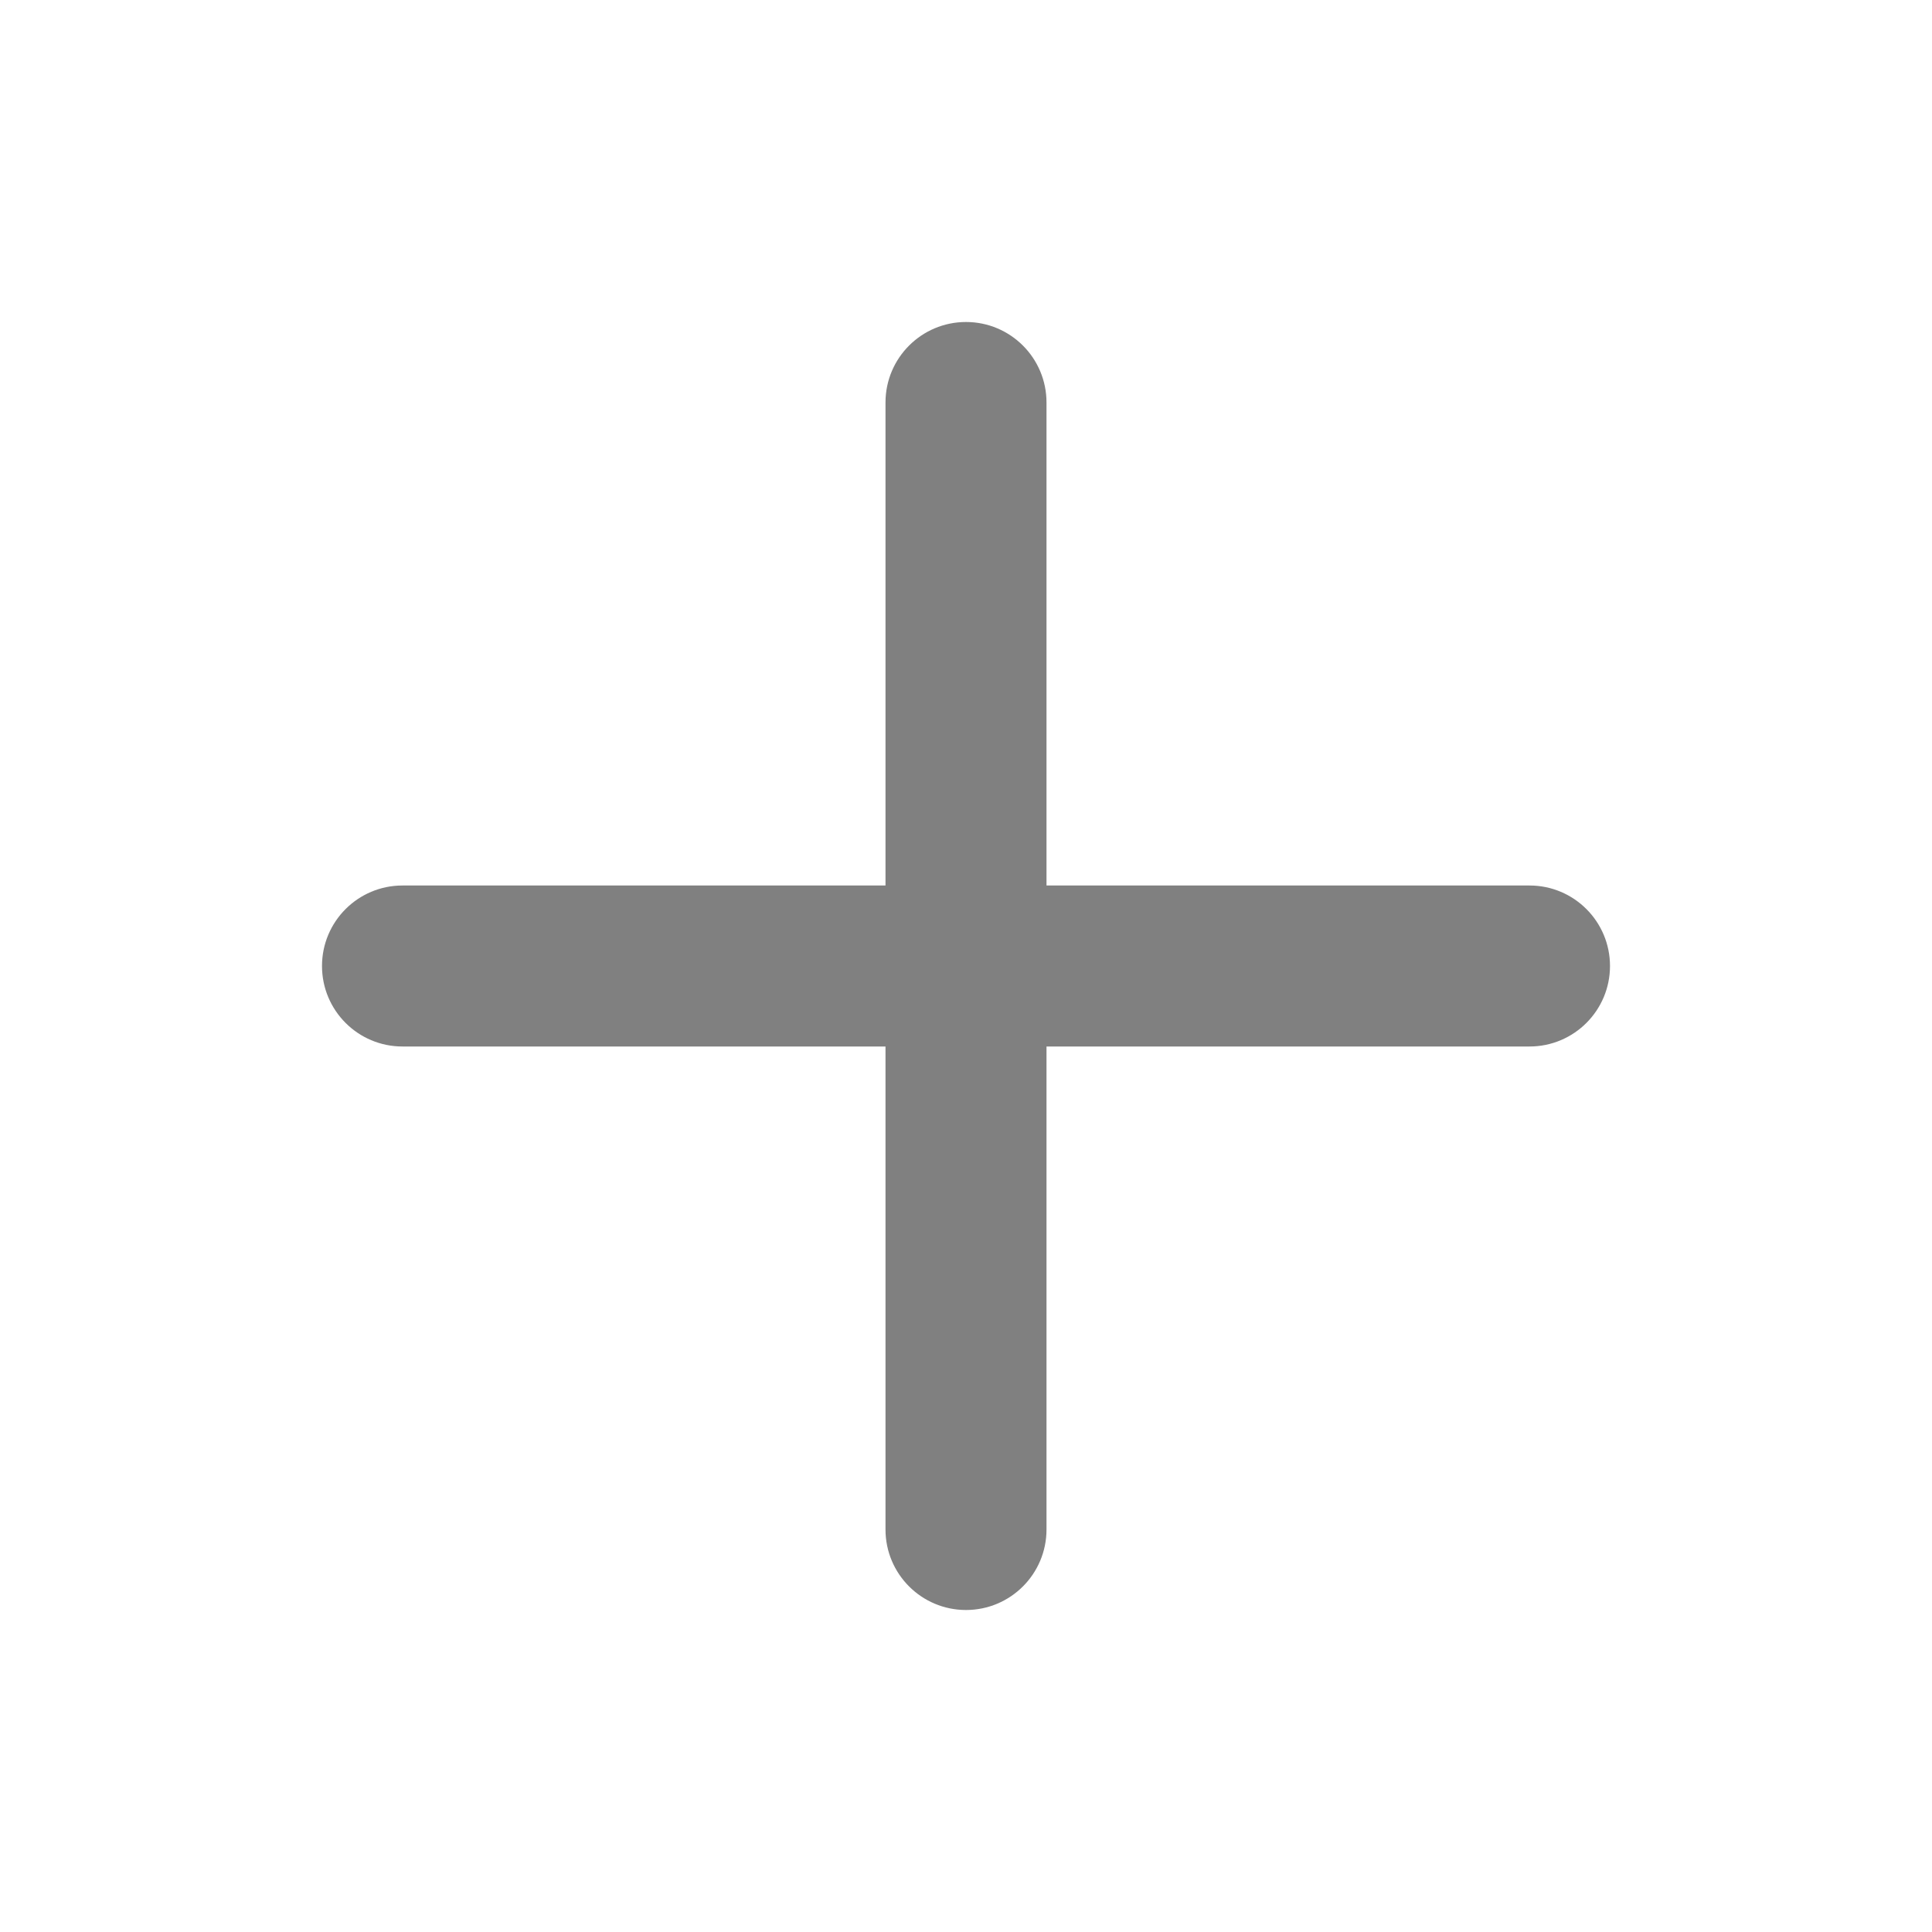
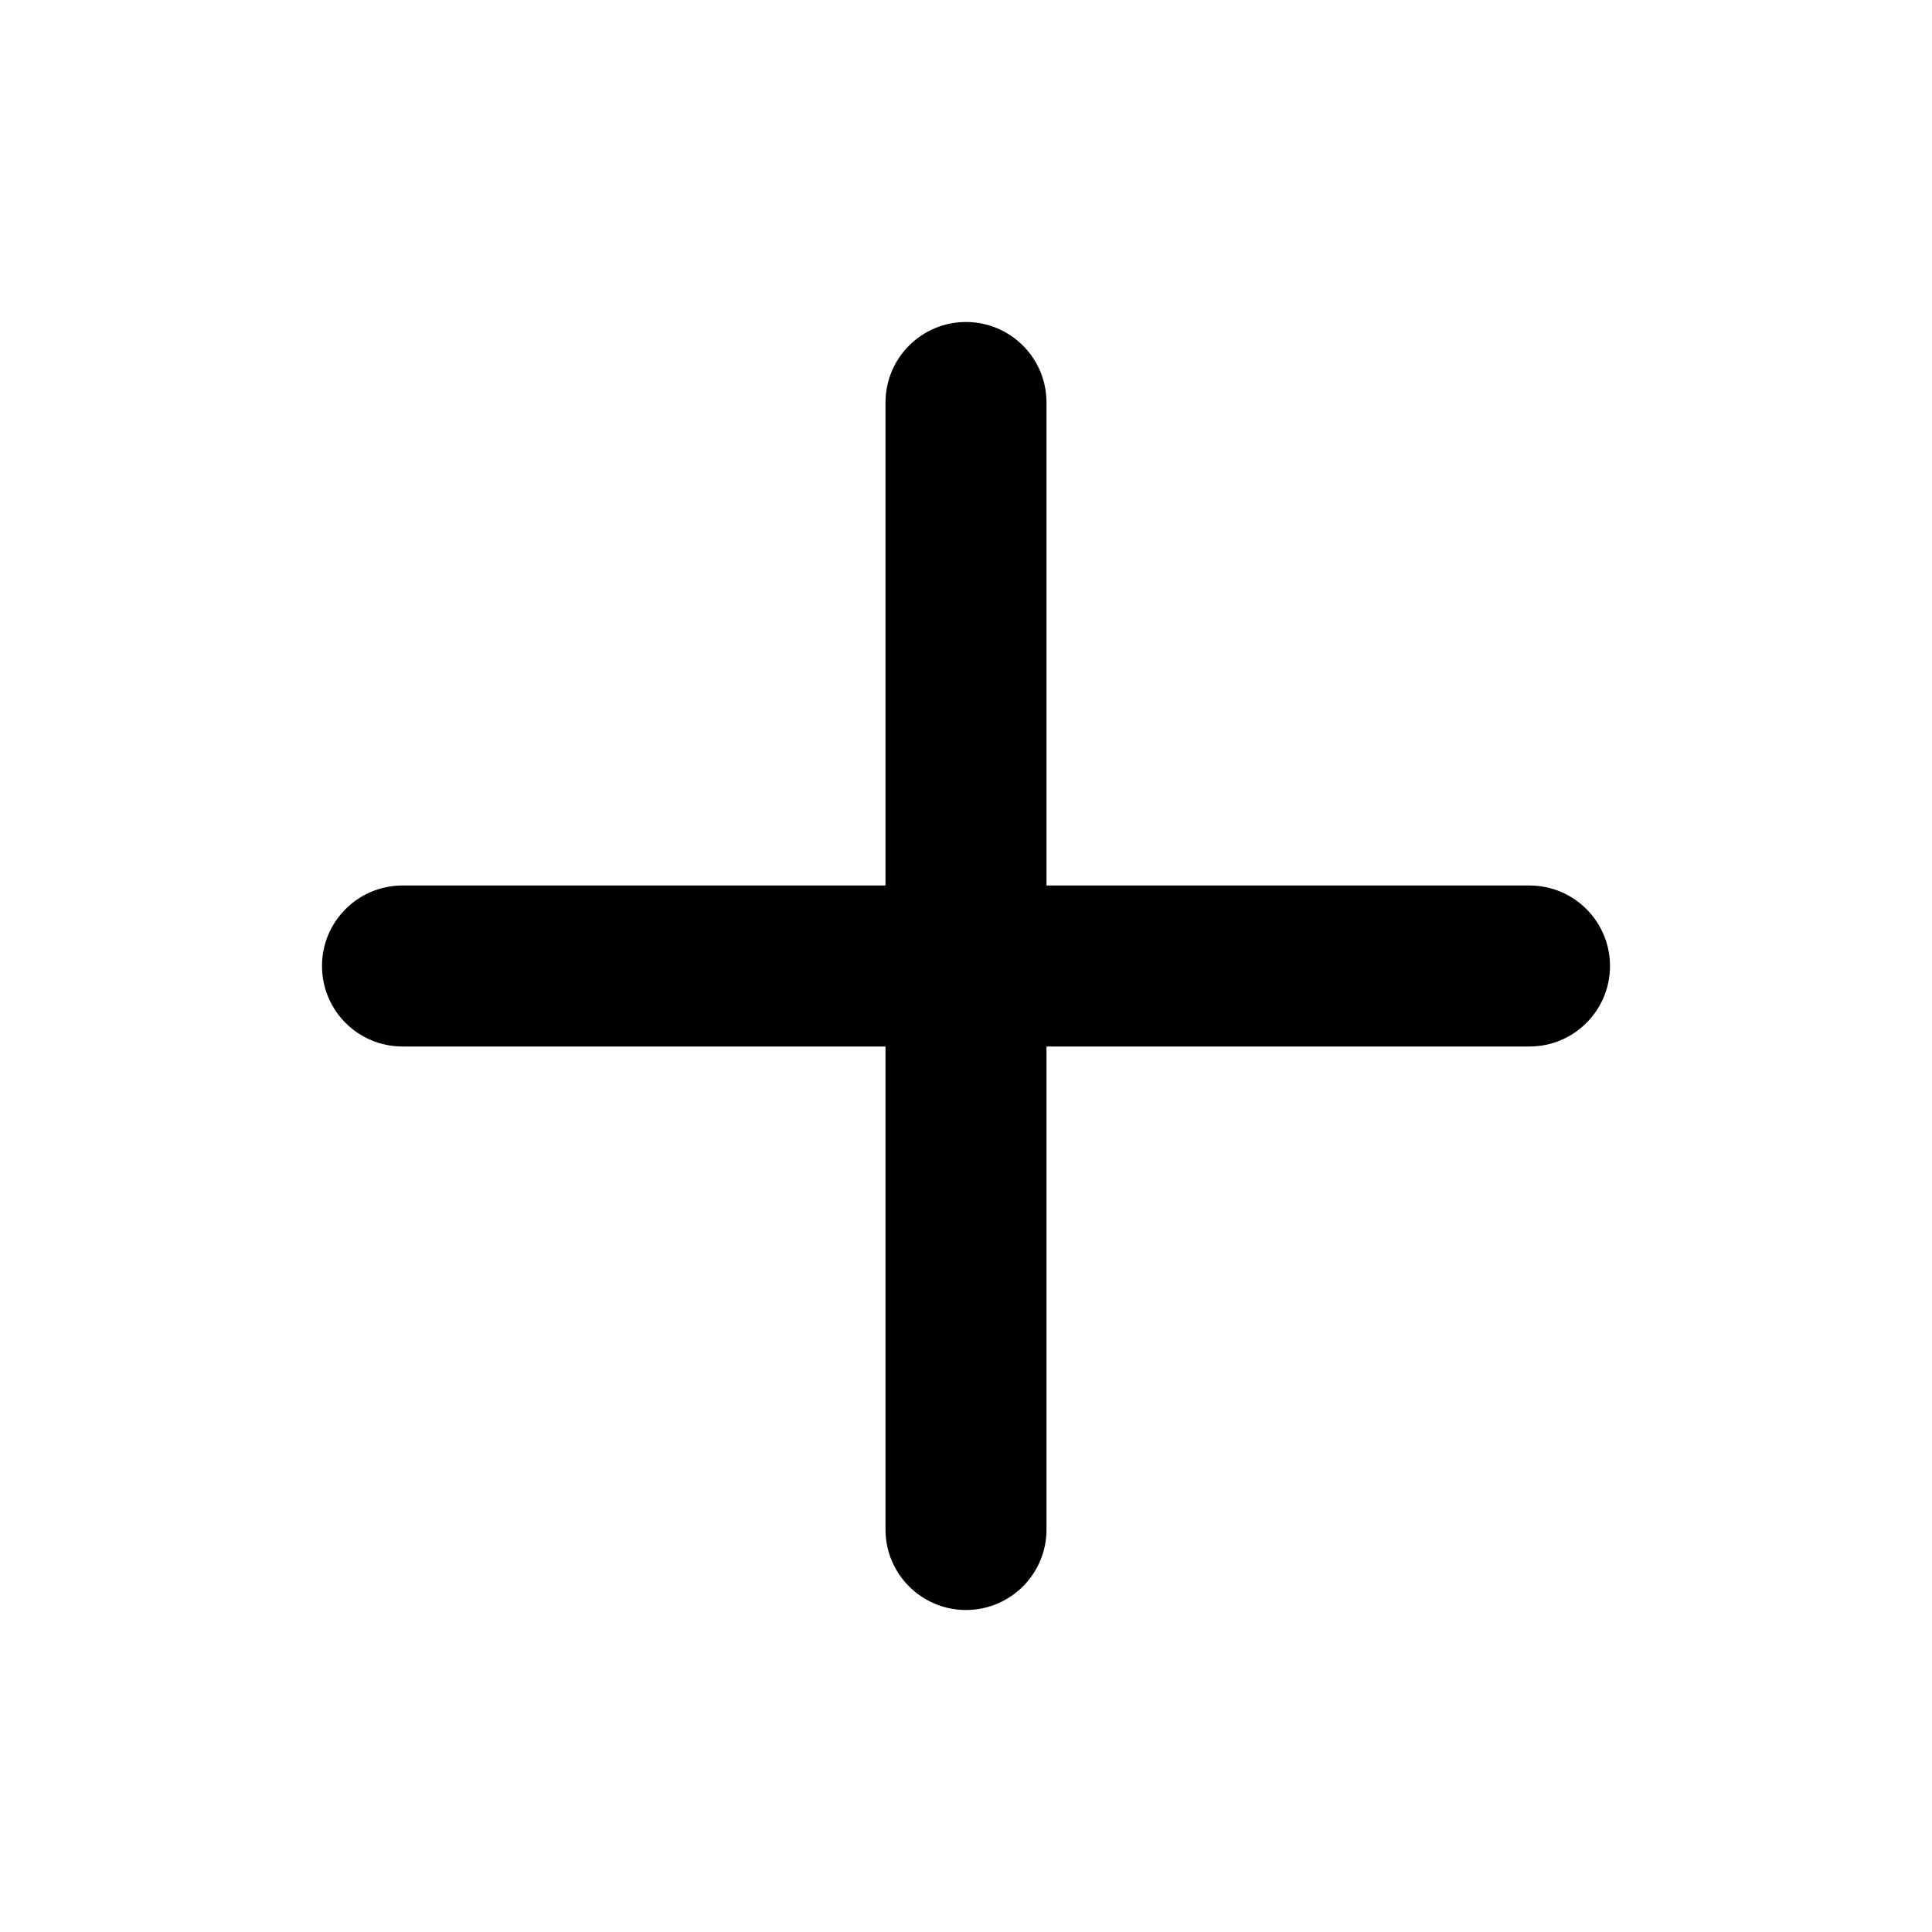
<svg xmlns="http://www.w3.org/2000/svg" width="24px" height="24px" viewBox="0 0 24 24">
  <g data-name="Layer 2">
-     <g data-name="plus" fill="gray">
+     <g data-name="plus" fill="black">
      <rect width="24" height="24" transform="rotate(180 12 12)" opacity="0" />
      <path d="M19 11h-6V5a1 1 0 0 0-2 0v6H5a1 1 0 0 0 0 2h6v6a1 1 0 0 0 2 0v-6h6a1 1 0 0 0 0-2z" />
    </g>
  </g>
</svg>
